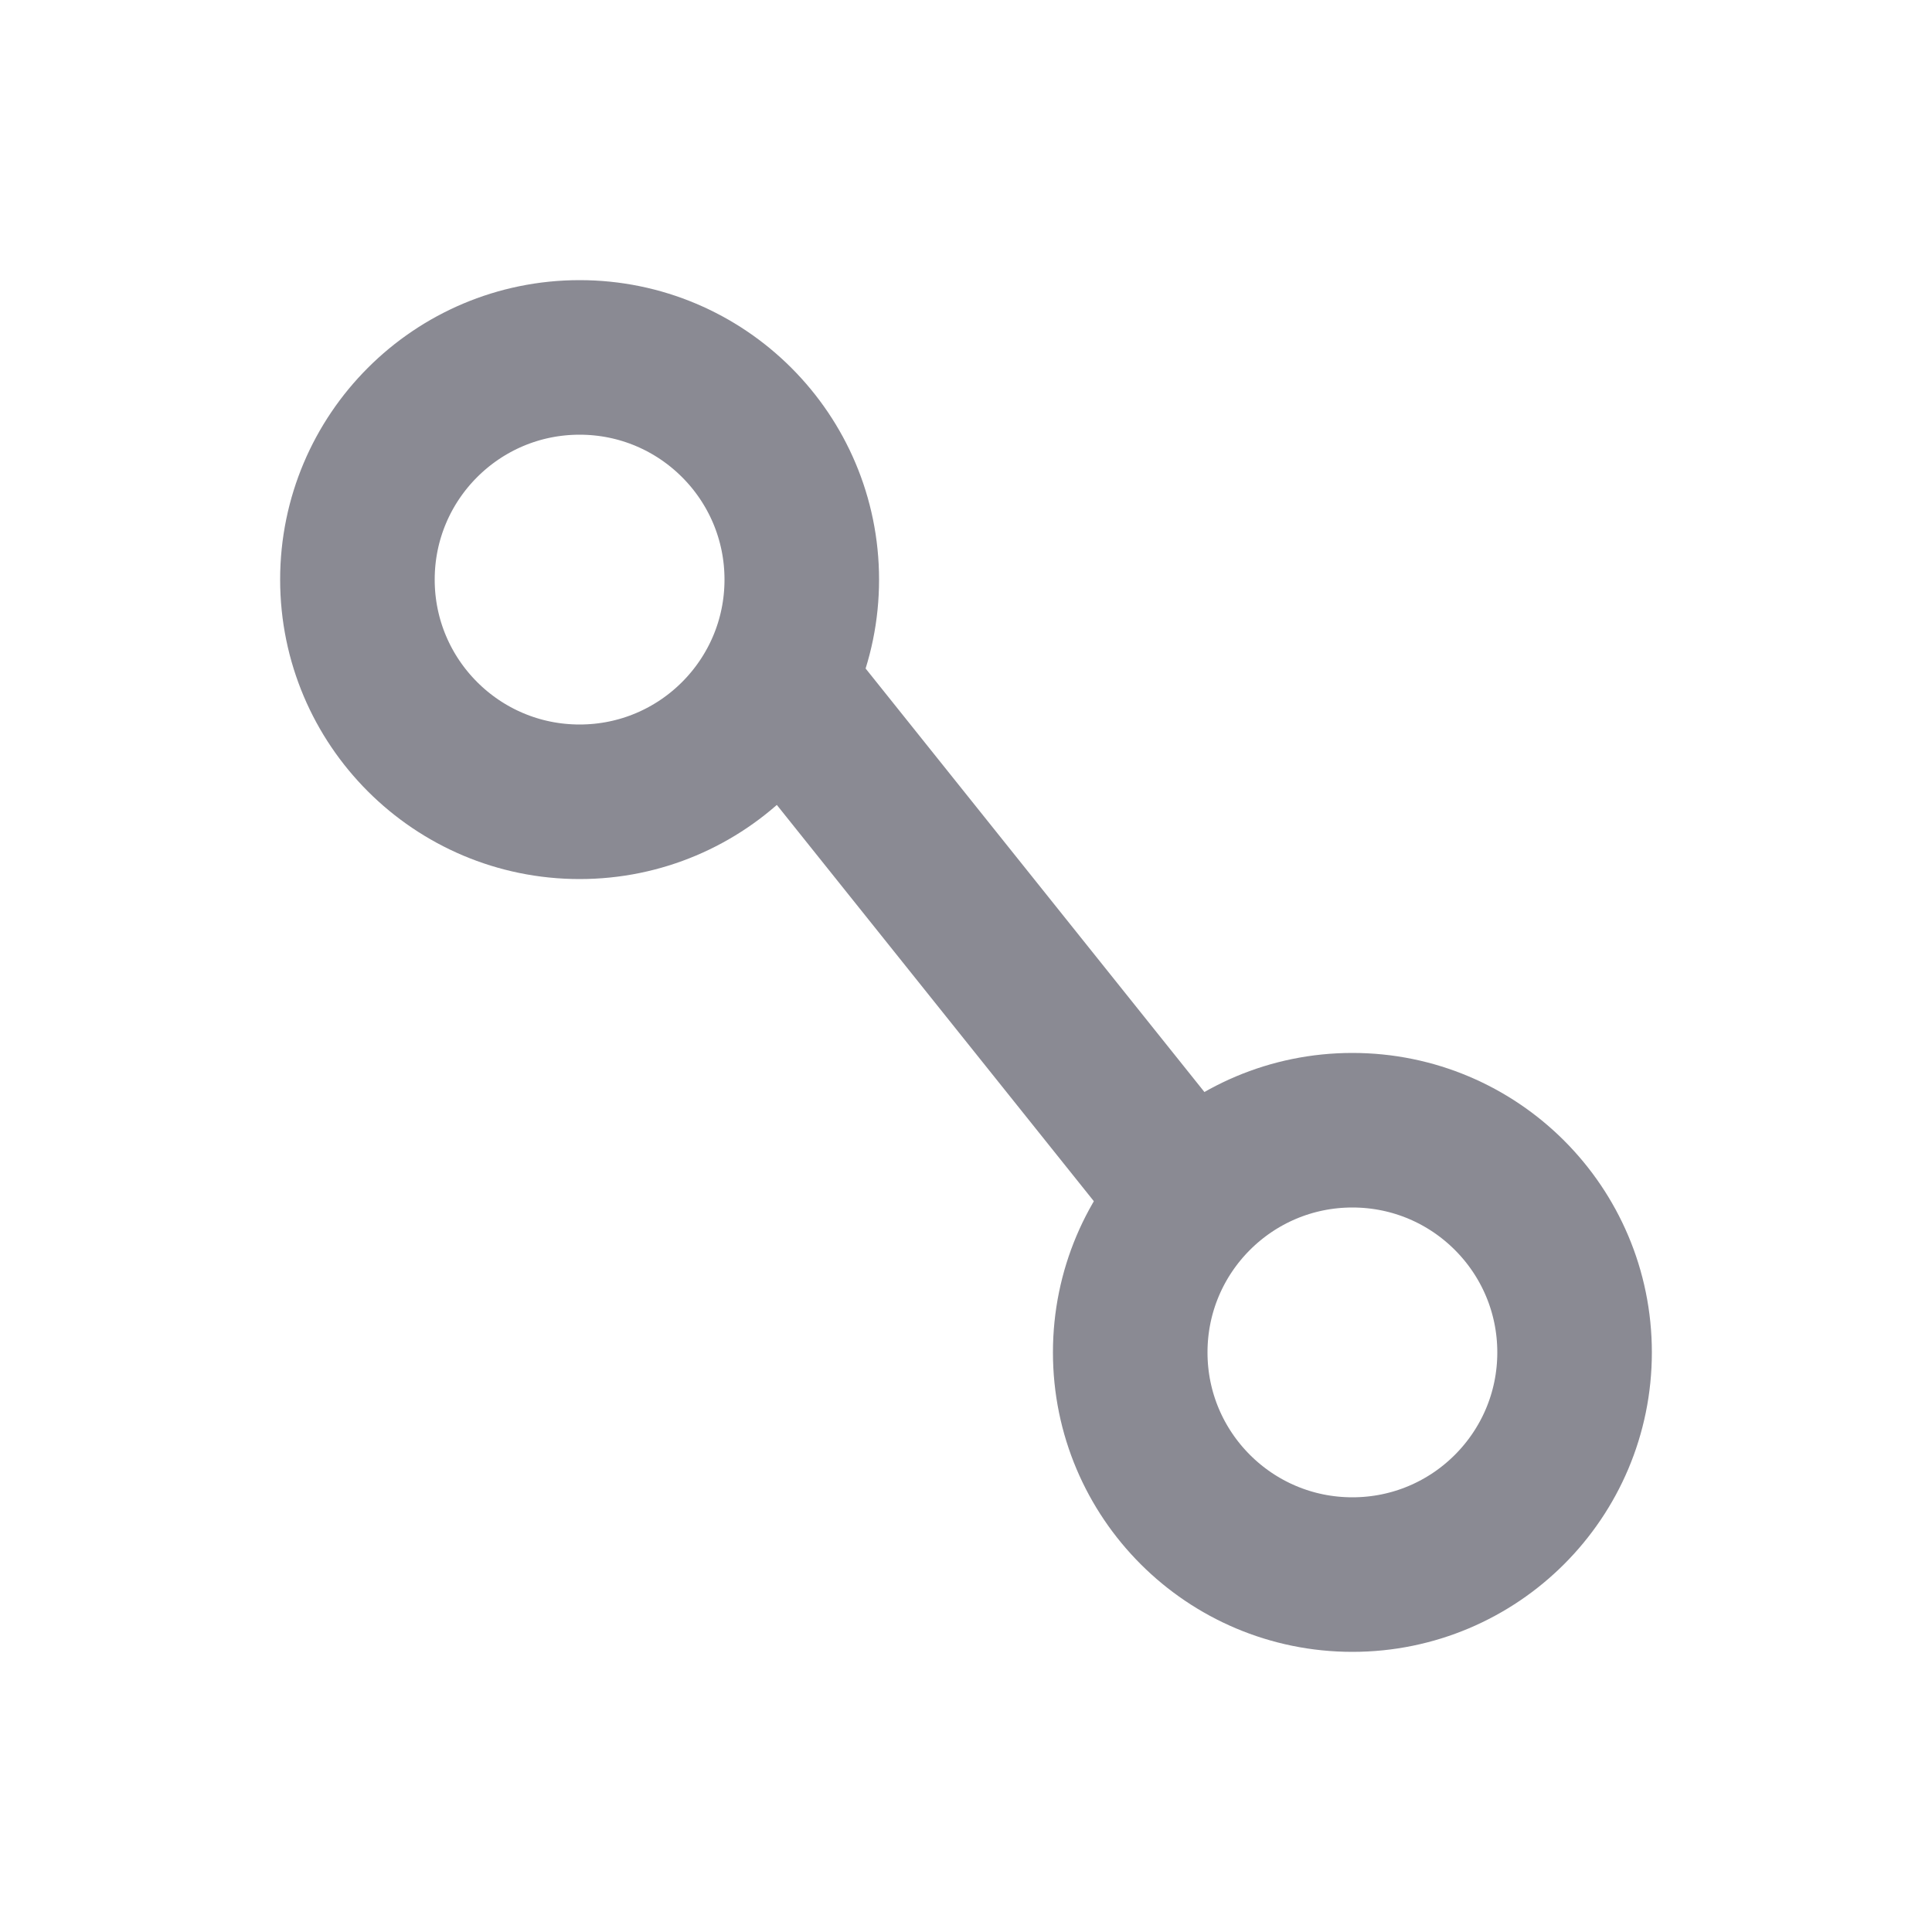
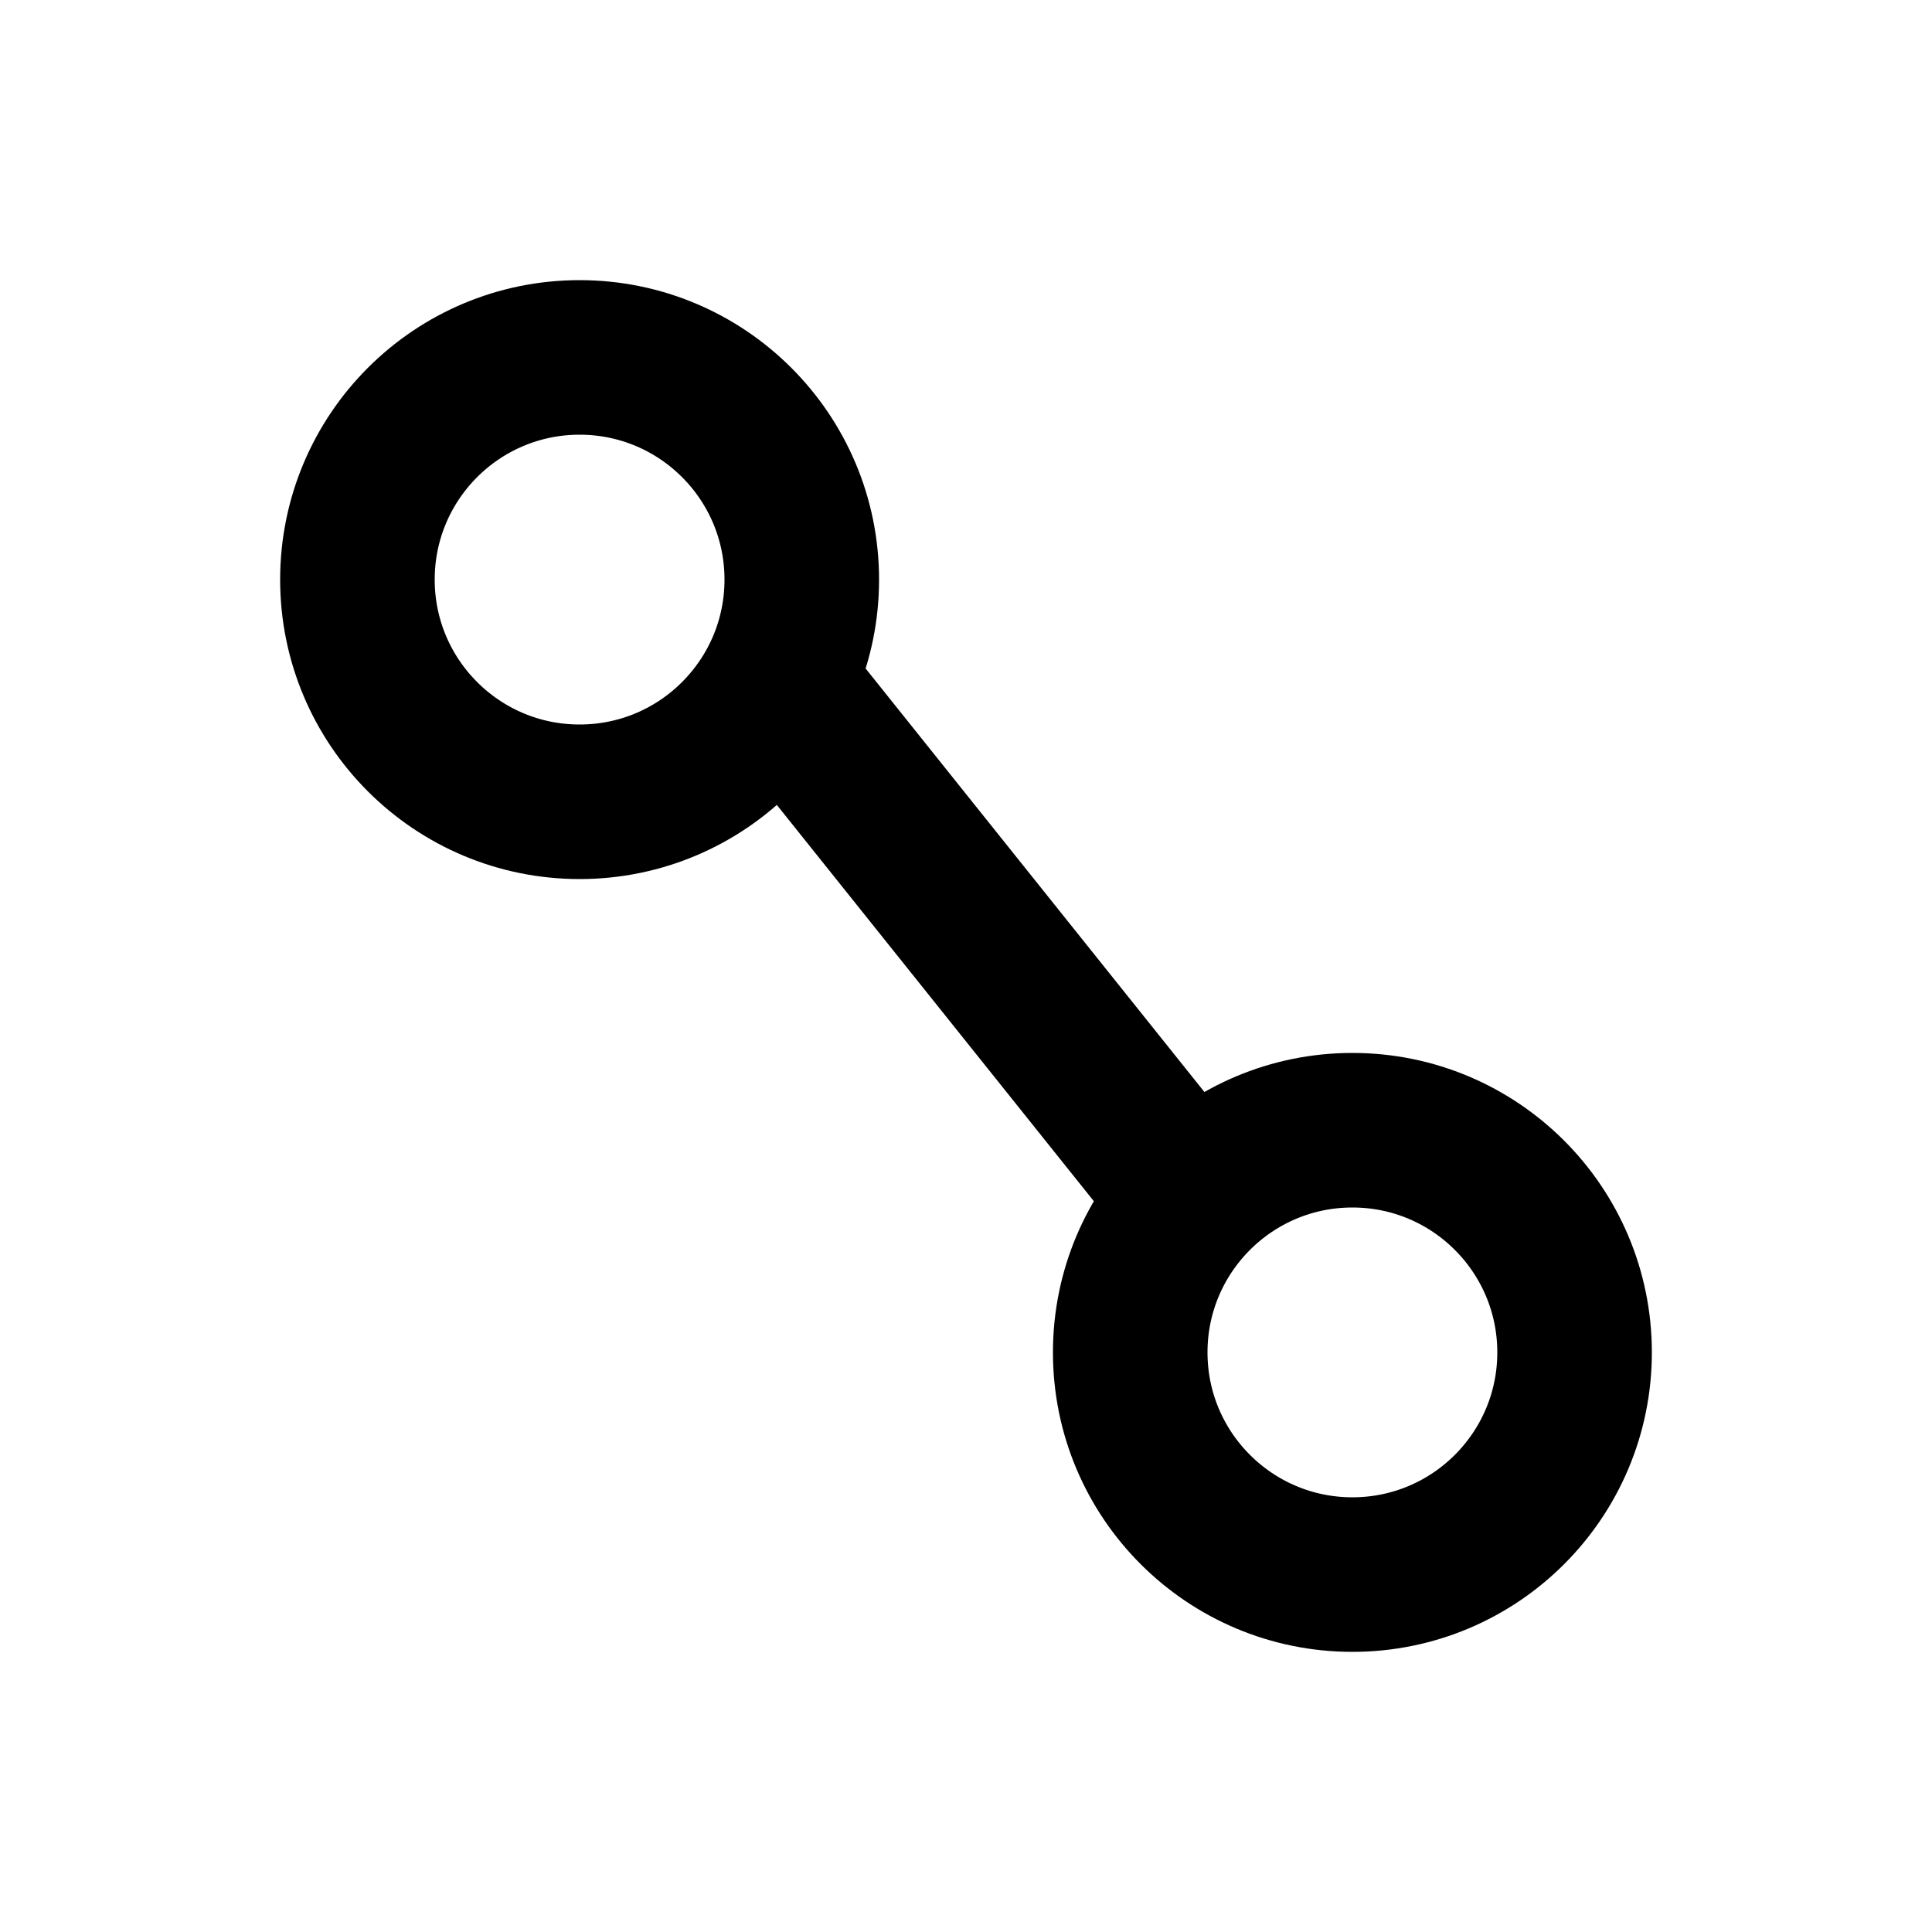
- <svg xmlns="http://www.w3.org/2000/svg" viewBox="0 0 20 20" fill="none" stroke="#8A8A93" stroke-width="1.6" aria-hidden="true">
+ <svg xmlns="http://www.w3.org/2000/svg" viewBox="0 0 20 20" fill="none" stroke="currentColor" stroke-width="1.6" aria-hidden="true">
  <circle cx="6" cy="6" r="2.3" />
  <circle cx="14" cy="14" r="2.3" />
  <path d="M8 7l4 5" />
</svg>
